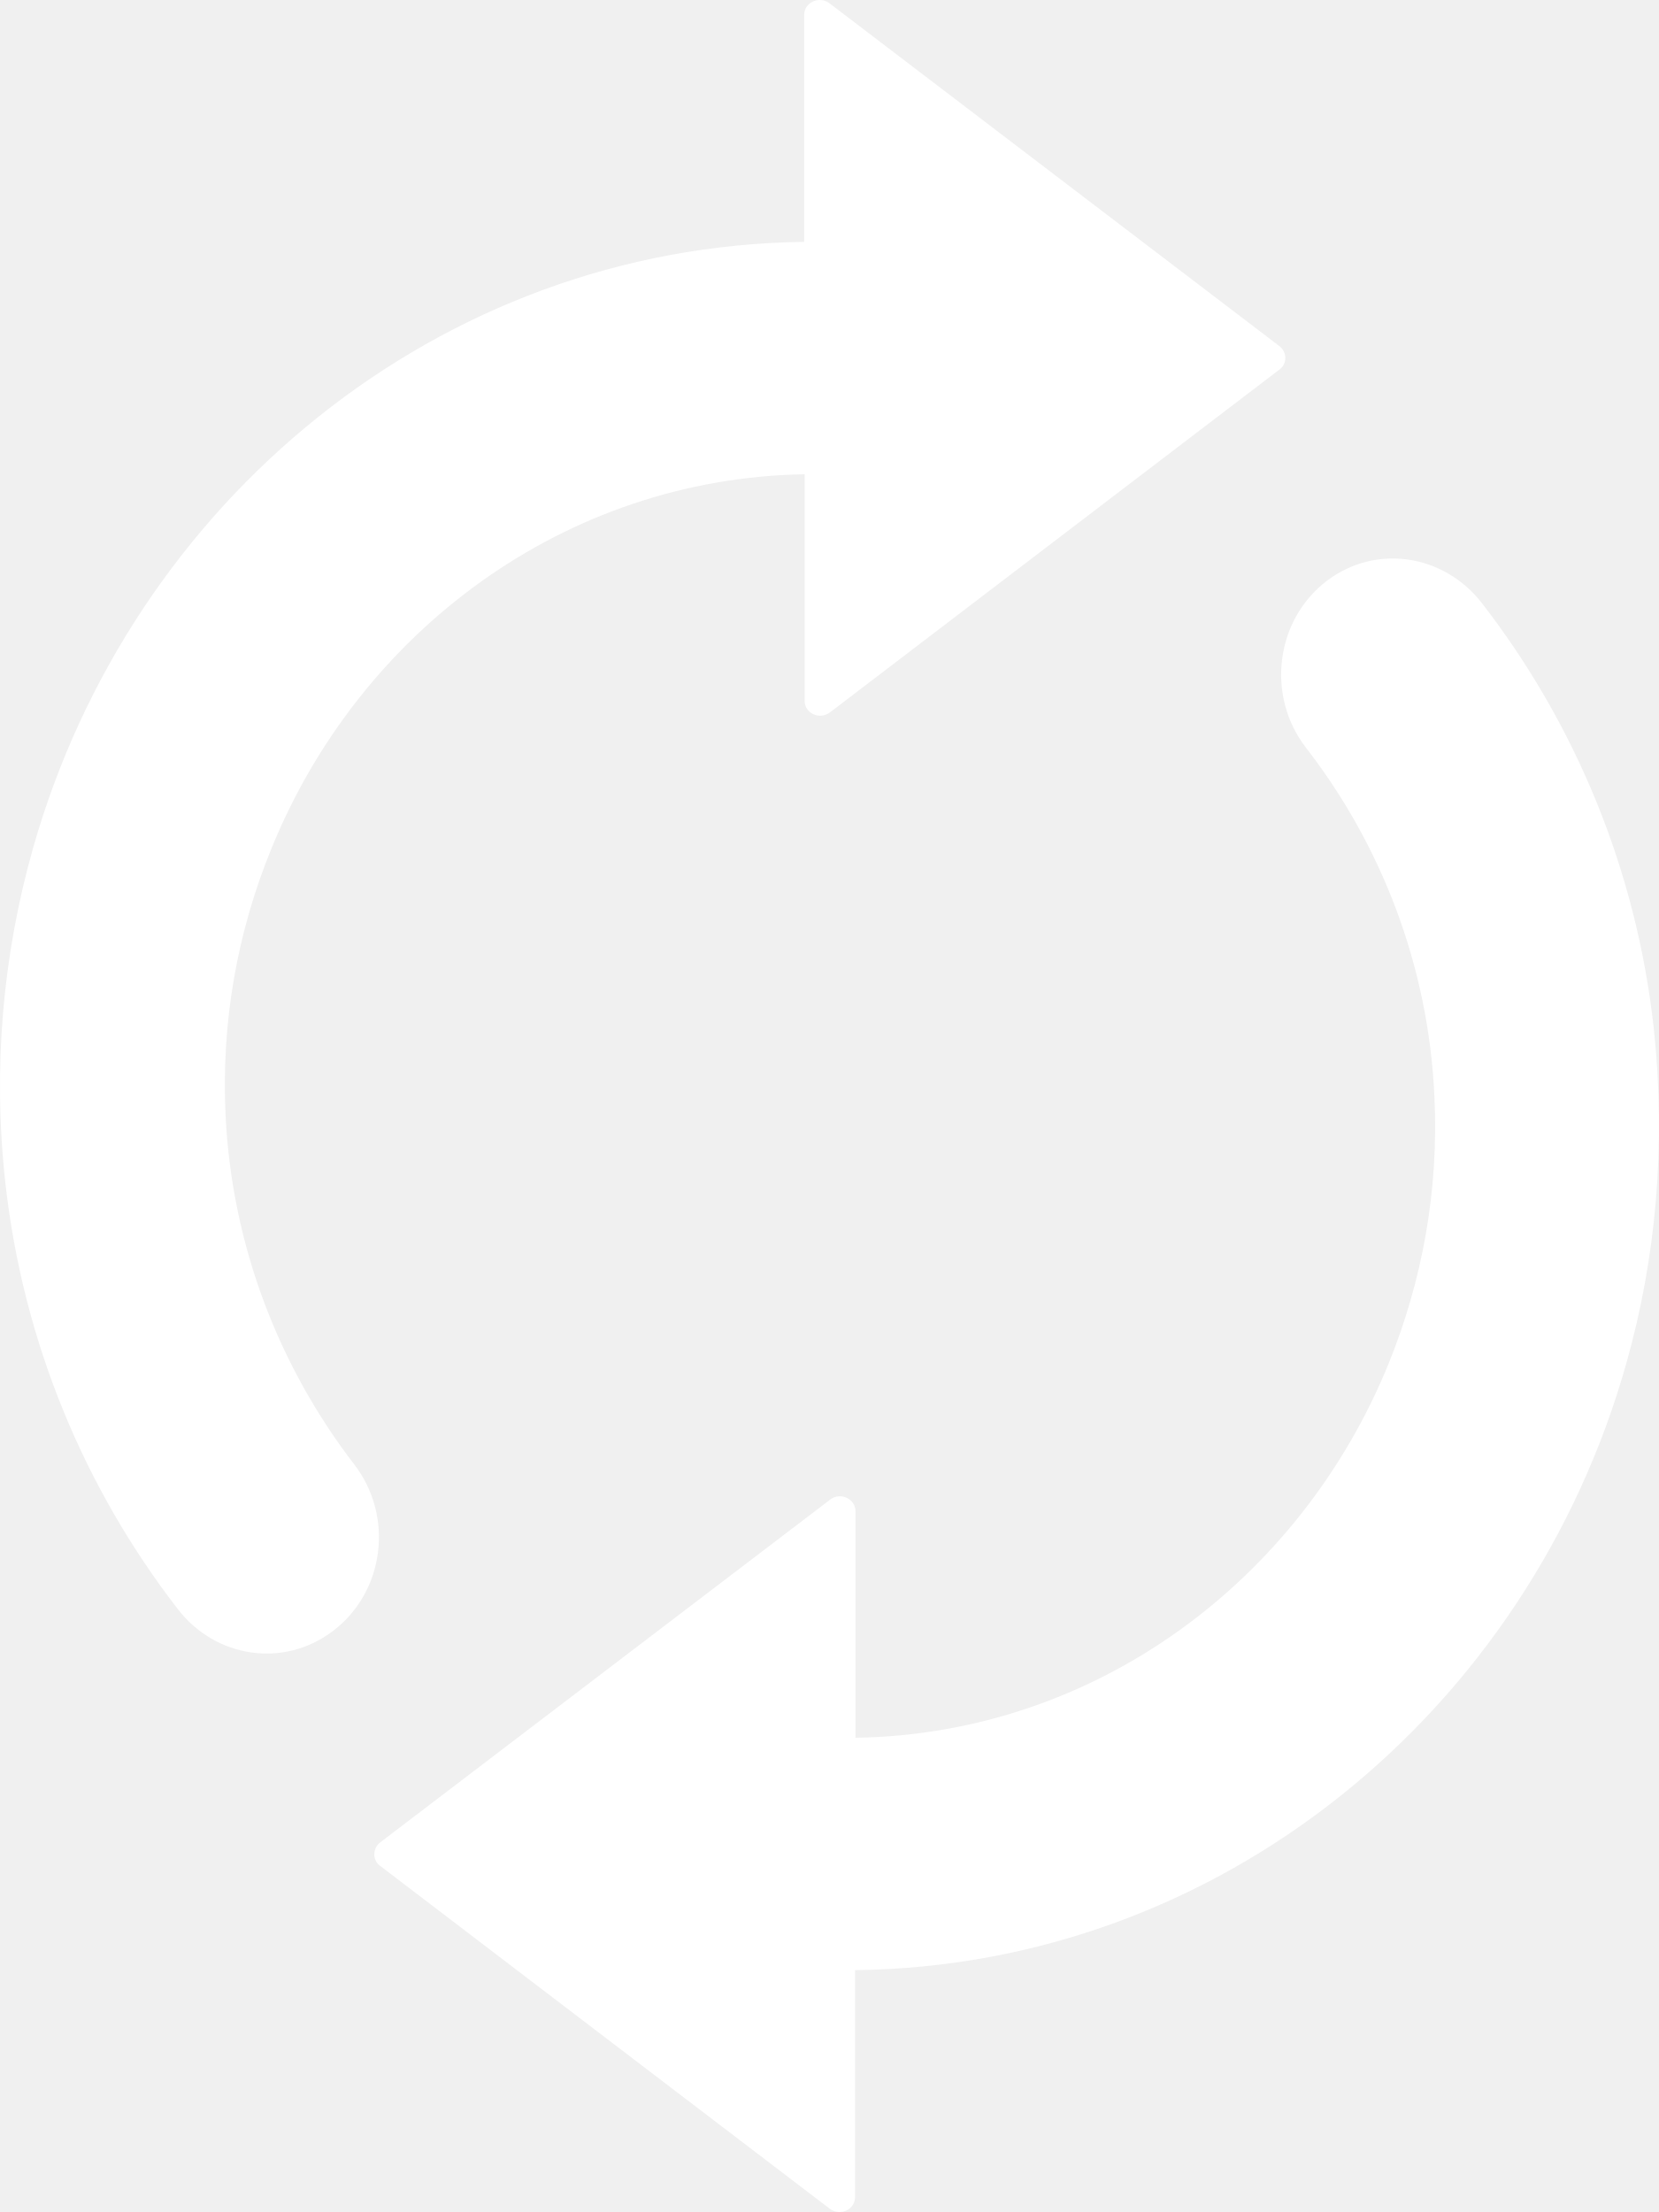
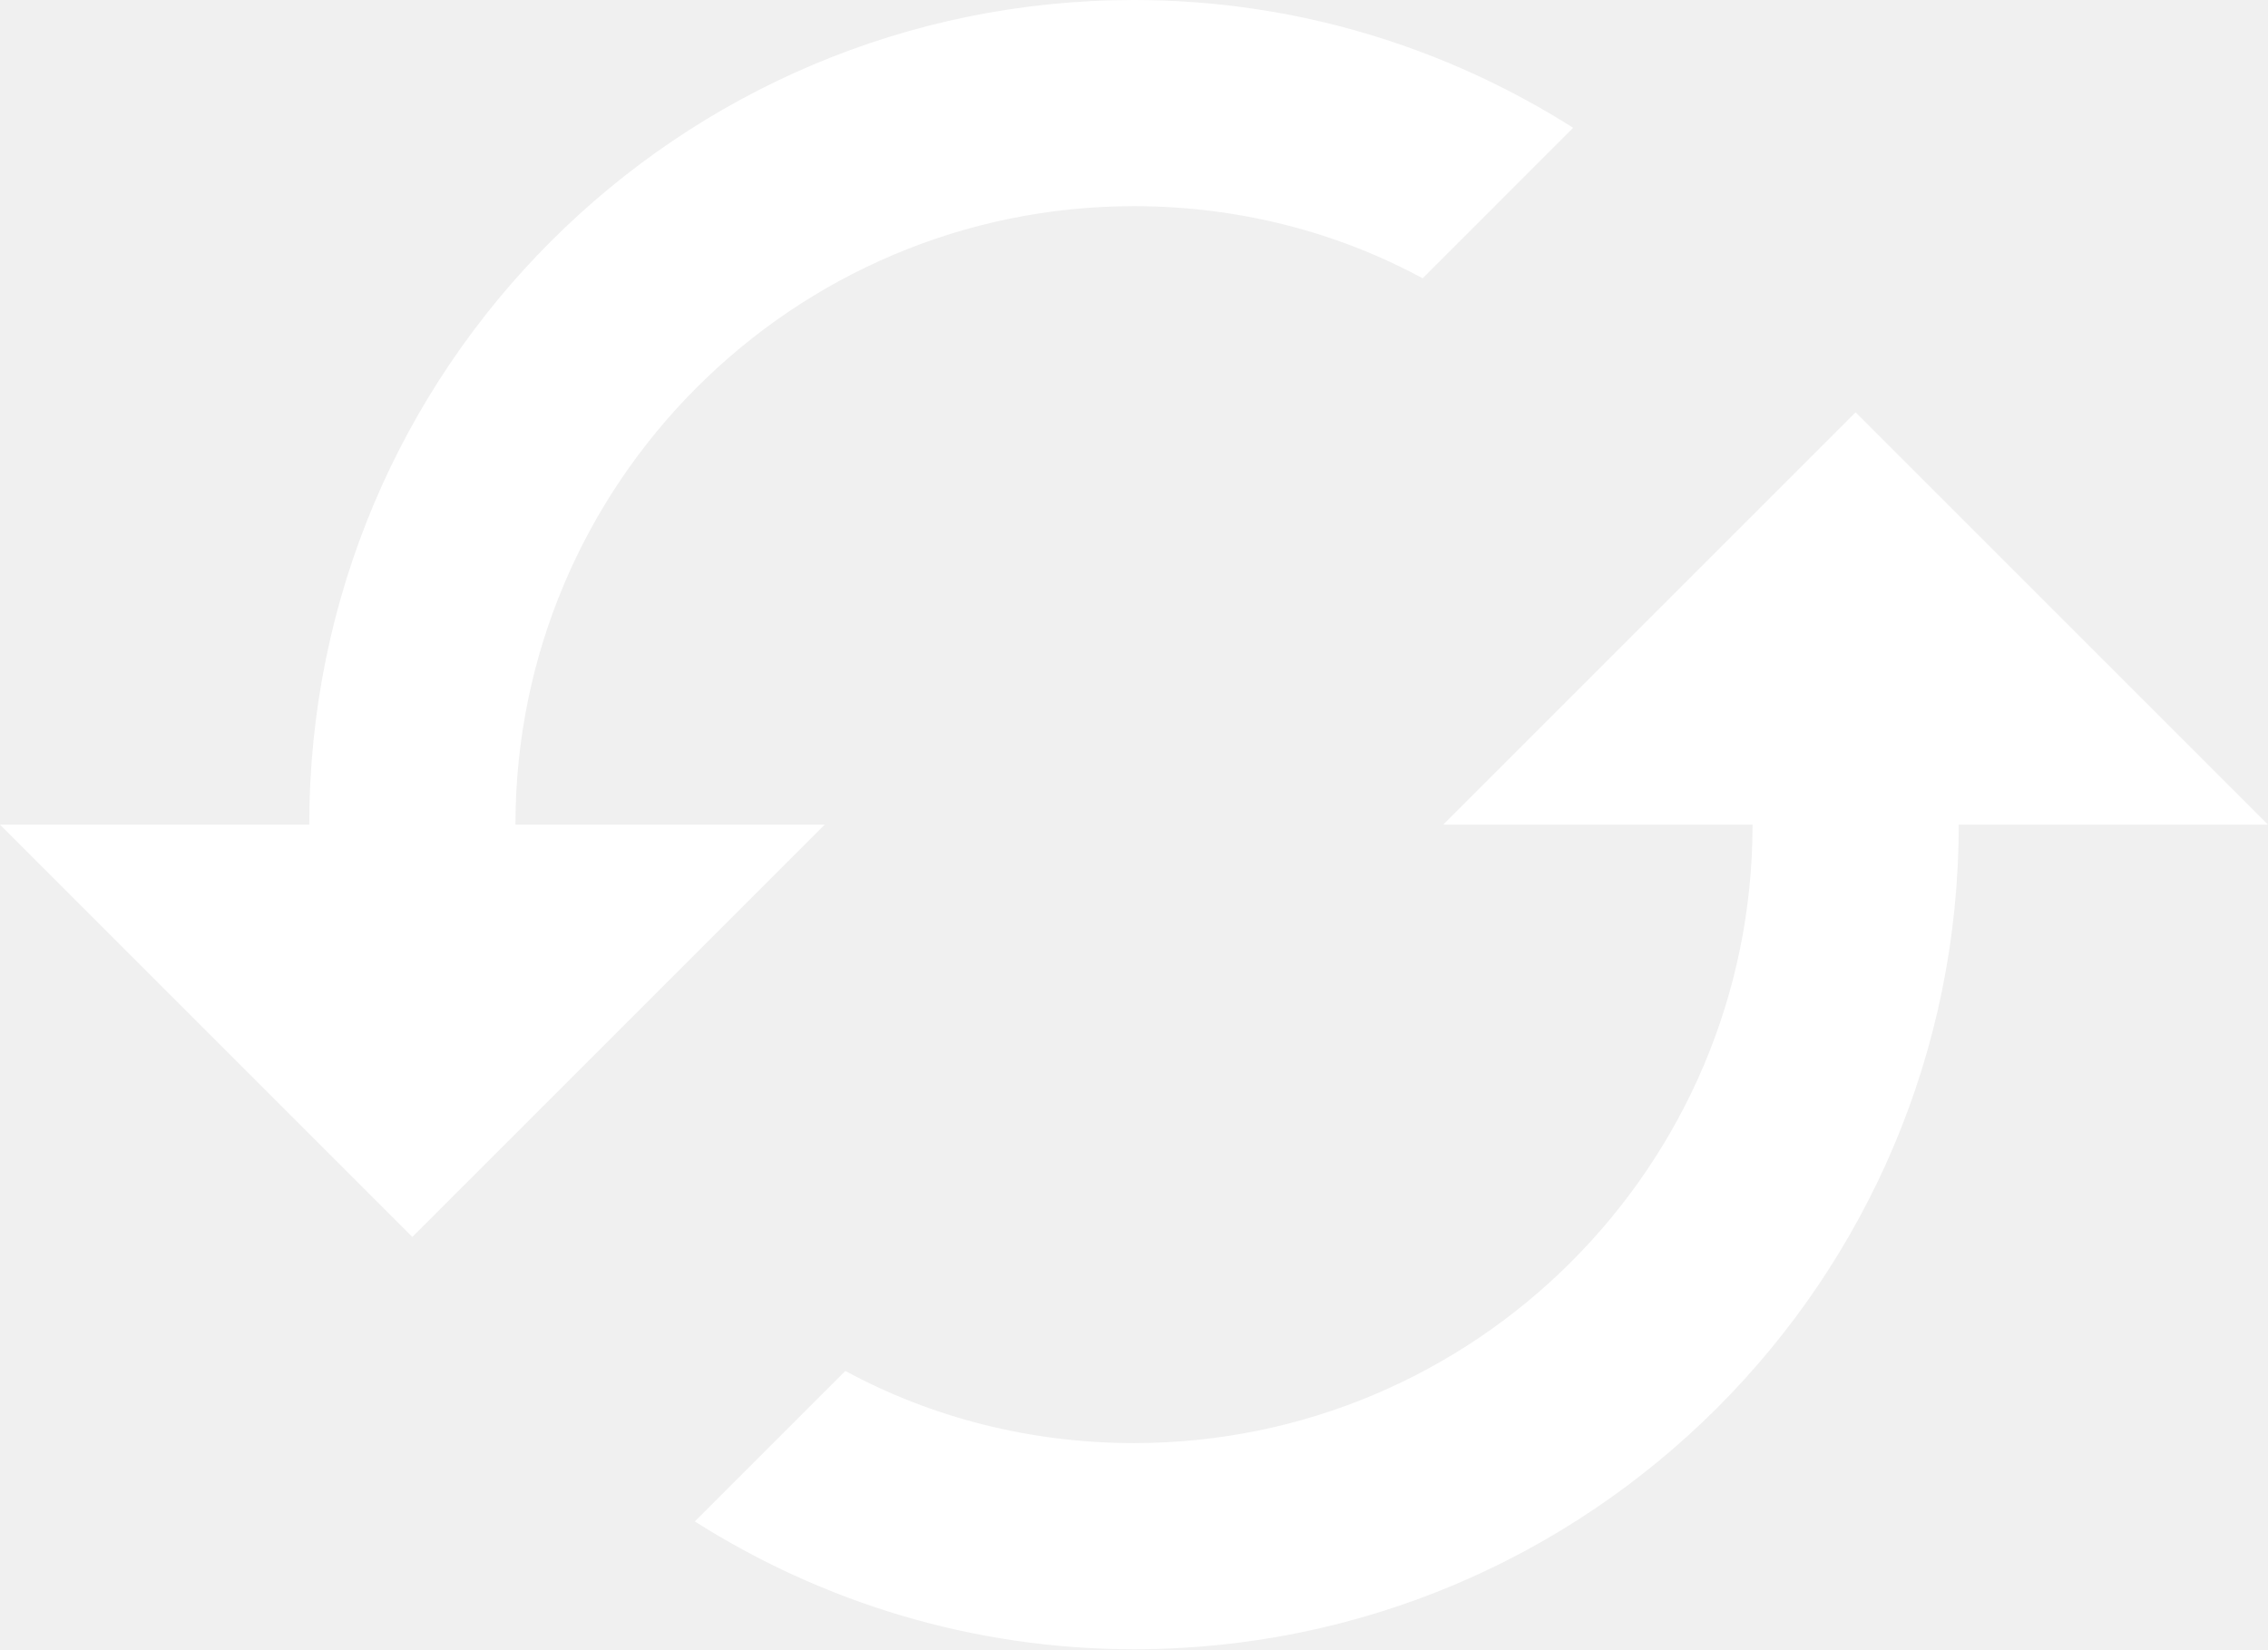
- <svg xmlns="http://www.w3.org/2000/svg" width="15" height="20" viewBox="0 0 15 20" fill="none">
-   <path d="M0.049 10.7C-0.069 9.642 0.03 8.62 0.297 7.675C1.184 4.536 3.968 2.228 7.271 2.187V0.135C7.271 0.021 7.409 -0.04 7.499 0.029L11.571 3.132C11.638 3.185 11.638 3.29 11.571 3.339L7.503 6.442C7.409 6.511 7.275 6.45 7.275 6.336V4.288C5.103 4.325 3.25 5.713 2.453 7.675C2.15 8.416 1.997 9.235 2.04 10.094C2.099 11.274 2.527 12.361 3.203 13.241C3.564 13.709 3.478 14.393 3.01 14.747C2.566 15.085 1.946 14.992 1.604 14.544C0.768 13.461 0.21 12.142 0.049 10.7ZM11.807 6.759C12.486 7.635 12.914 8.726 12.969 9.906C13.012 10.77 12.855 11.588 12.557 12.325C11.76 14.287 9.906 15.68 7.735 15.712V13.664C7.735 13.55 7.597 13.489 7.507 13.558L3.434 16.661C3.368 16.714 3.368 16.82 3.434 16.868L7.503 19.971C7.597 20.04 7.731 19.979 7.731 19.865V17.813C11.033 17.776 13.822 15.468 14.705 12.325C14.972 11.38 15.066 10.358 14.953 9.3C14.795 7.858 14.238 6.539 13.401 5.456C13.056 5.009 12.439 4.915 11.995 5.253C11.532 5.607 11.446 6.291 11.807 6.759Z" fill="white" />
+ <svg xmlns="http://www.w3.org/2000/svg" width="22" height="16" viewBox="0 0 22 16" fill="none">
+   <path d="M18 4L14 8H17C17 11.31 14.31 14 11 14C9.99 14 9.03 13.75 8.2 13.3L6.74 14.76C7.97 15.54 9.43 16 11 16C15.42 16 19 12.42 19 8H22L18 4ZM5 8C5 4.69 7.69 2 11 2C12.01 2 12.97 2.25 13.8 2.7L15.26 1.24C14.03 0.46 12.57 0 11 0C6.58 0 3 3.58 3 8H0L4 12L8 8H5Z" fill="white" />
</svg>
